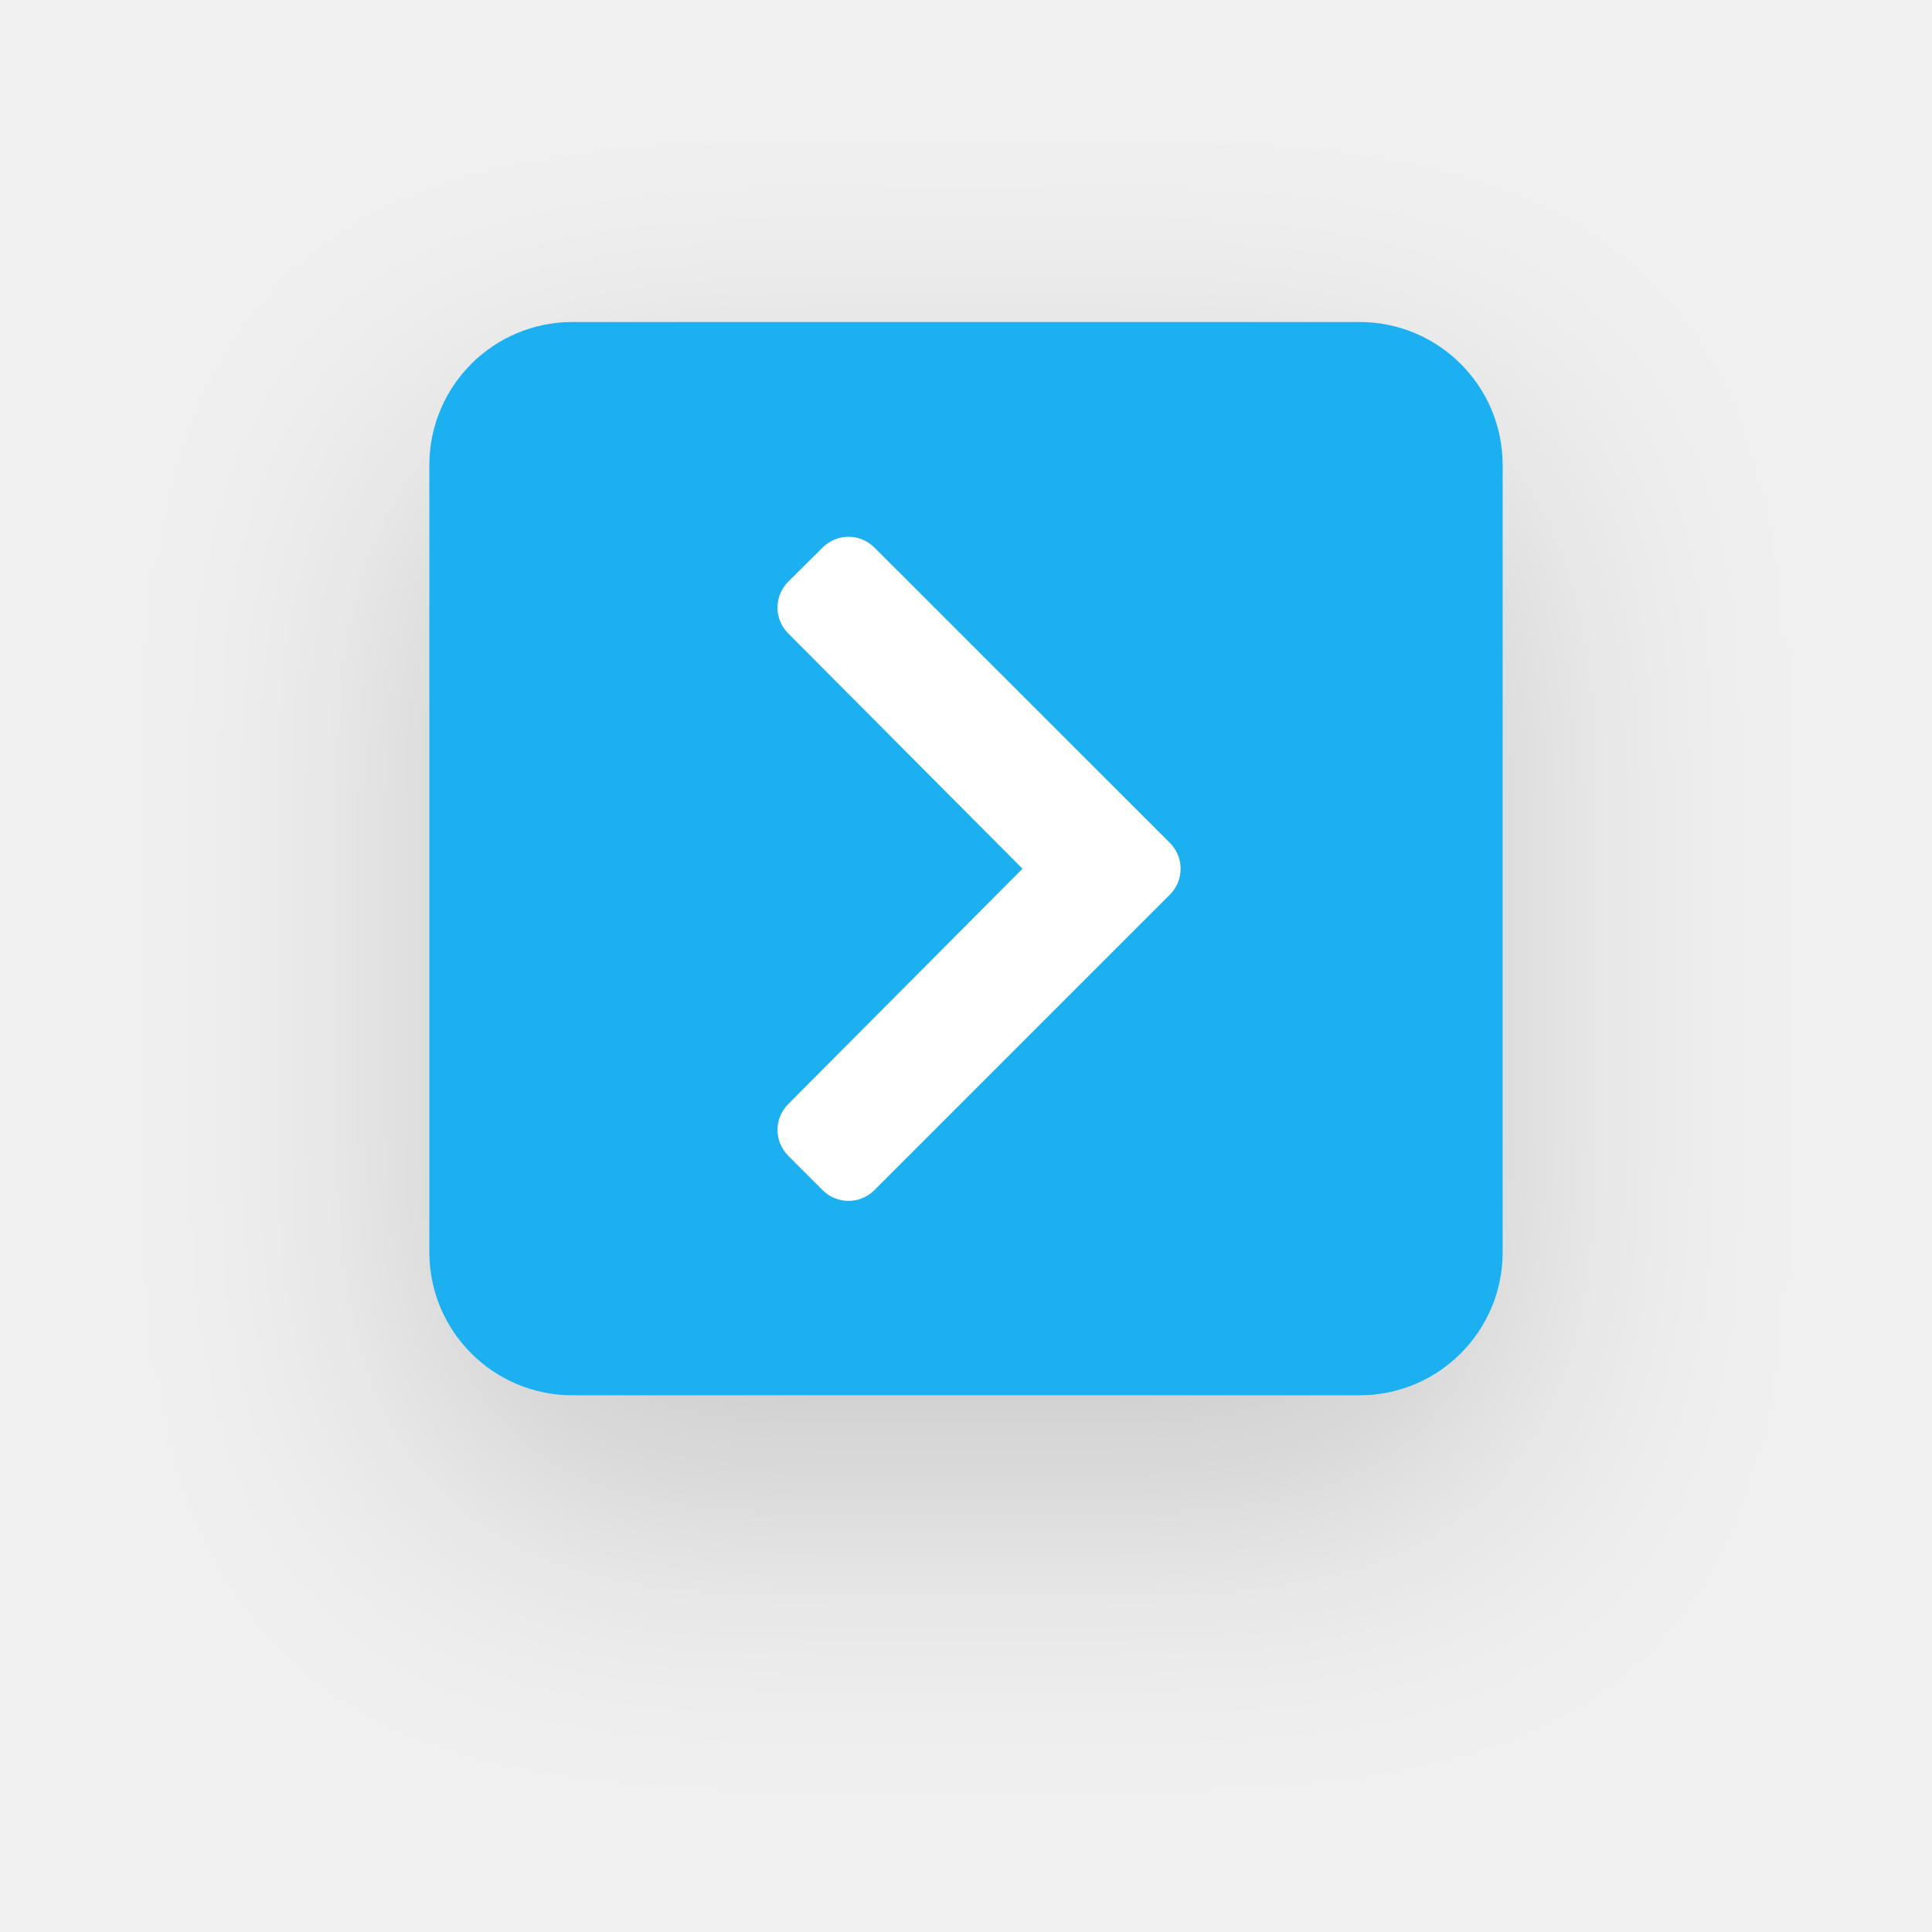
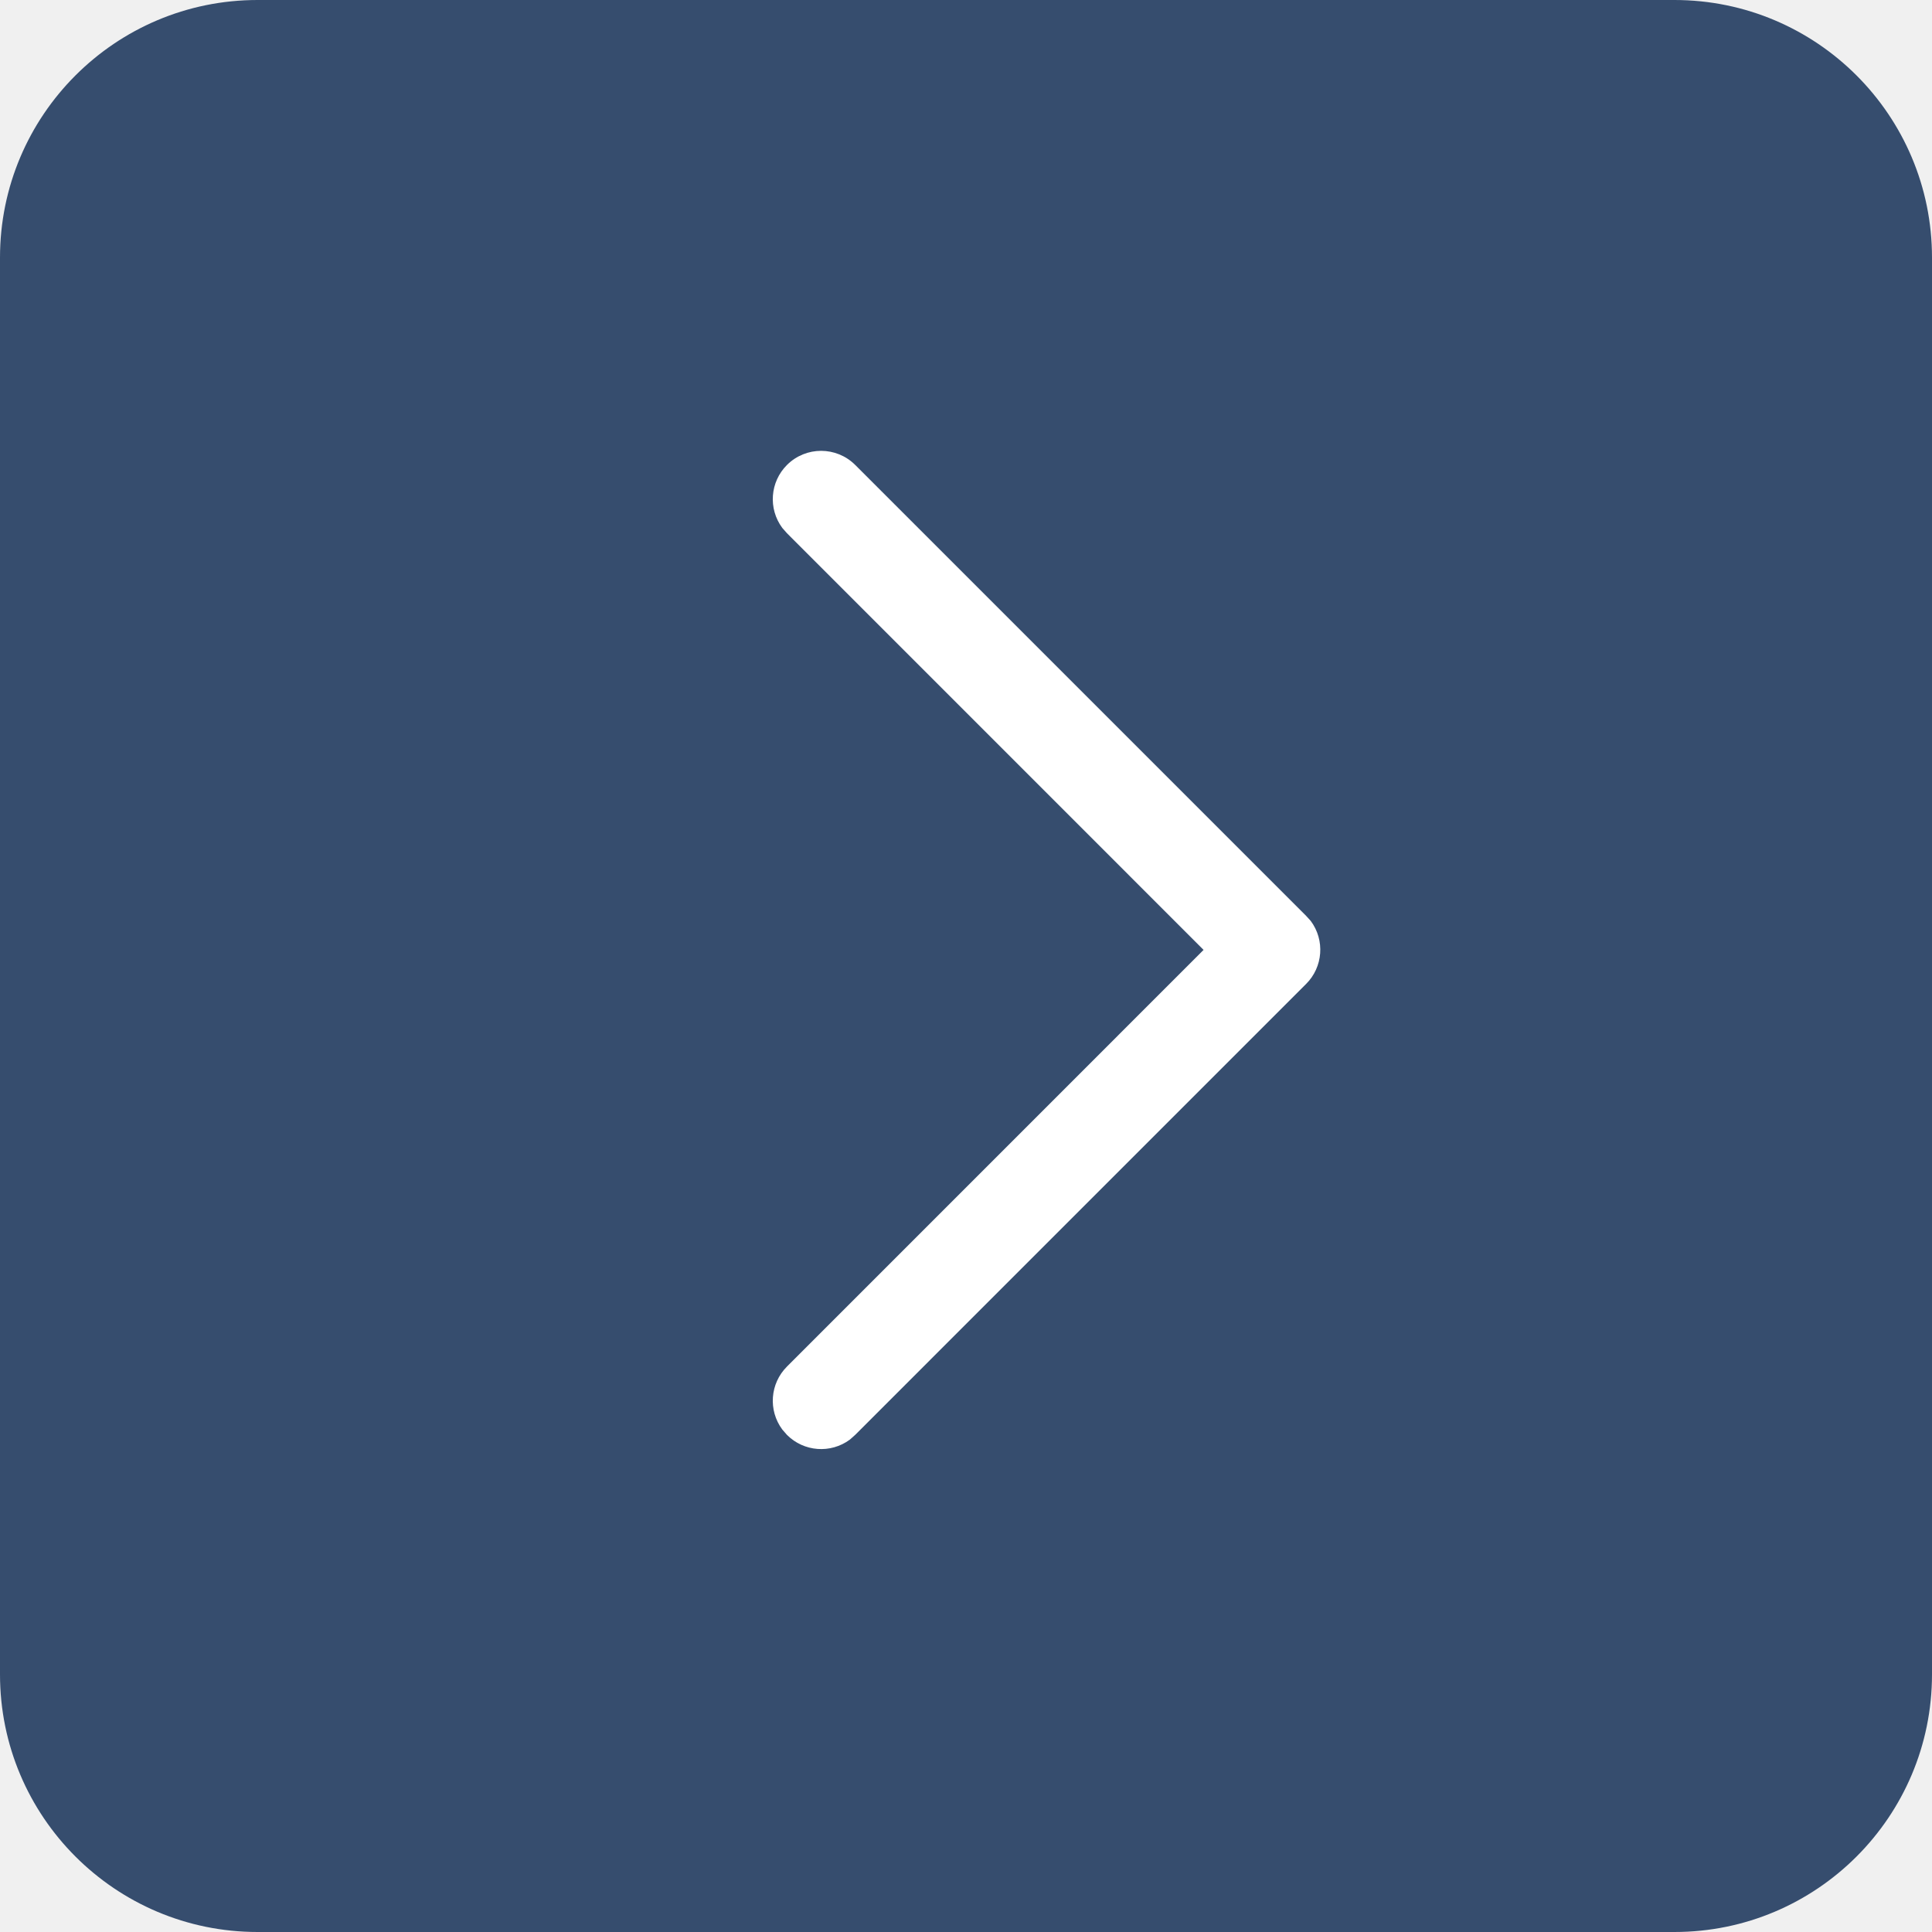
- <svg xmlns="http://www.w3.org/2000/svg" width="54" height="54" viewBox="0 0 54 54">
-   <defs>
-     <filter id="矩形_2" x="0" y="0" width="54" height="54" filterUnits="userSpaceOnUse">
-       <feOffset dy="3" input="SourceAlpha" />
-       <feGaussianBlur stdDeviation="4" result="blur" />
-       <feFlood flood-opacity="0.161" />
-       <feComposite operator="in" in2="blur" />
-       <feComposite in="SourceGraphic" />
-     </filter>
-   </defs>
-   <g id="组_18" data-name="组 18" transform="translate(377 -241) rotate(90)">
-     <g id="组_6" data-name="组 6" transform="translate(0 36)">
-       <g transform="matrix(0, -1, 1, 0, 241, 341)" filter="url(#矩形_2)">
-         <rect id="矩形_2-2" data-name="矩形 2" width="30" height="30" rx="4" transform="translate(42 9) rotate(90)" fill="#1cb0f0" />
+ <svg xmlns="http://www.w3.org/2000/svg" width="30" height="30" viewBox="0 0 30 30">
+   <g id="组_4" data-name="组 4" transform="translate(-292 -299)">
+     <rect id="矩形_3" data-name="矩形 3" width="30" height="30" rx="4" transform="translate(292 299)" fill="#364d6e" />
+     <g id="Iconly_Light-Outline_Arrow---Left-2" data-name="Iconly/Light-Outline/Arrow---Left-2" transform="translate(304 306)">
+       <g id="Arrow---Left-2" transform="translate(8.5 0) rotate(90)">
+         <path id="Stroke-1" d="M.22,8.28a.75.75,0,0,0,.977.073L1.28,8.28,7.75,1.811,14.22,8.28a.75.75,0,0,0,.977.073l.084-.073a.75.75,0,0,0,.073-.977L15.28,7.22l-7-7A.75.75,0,0,0,7.3.147L7.22.22l-7,7A.75.75,0,0,0,.22,8.28Z" fill="#fff" />
      </g>
    </g>
-     <path id="Icon_awesome-chevron-up" data-name="Icon awesome-chevron-up" d="M10.4,8.982l8.264,8.264a1.02,1.02,0,0,1,0,1.443l-.964.964a1.02,1.02,0,0,1-1.441,0l-6.58-6.549L3.1,19.654a1.02,1.02,0,0,1-1.441,0L.7,18.689a1.02,1.02,0,0,1,0-1.443L8.96,8.982A1.02,1.02,0,0,1,10.4,8.982Z" transform="translate(255.602 335.317)" fill="#fff" />
  </g>
</svg>
